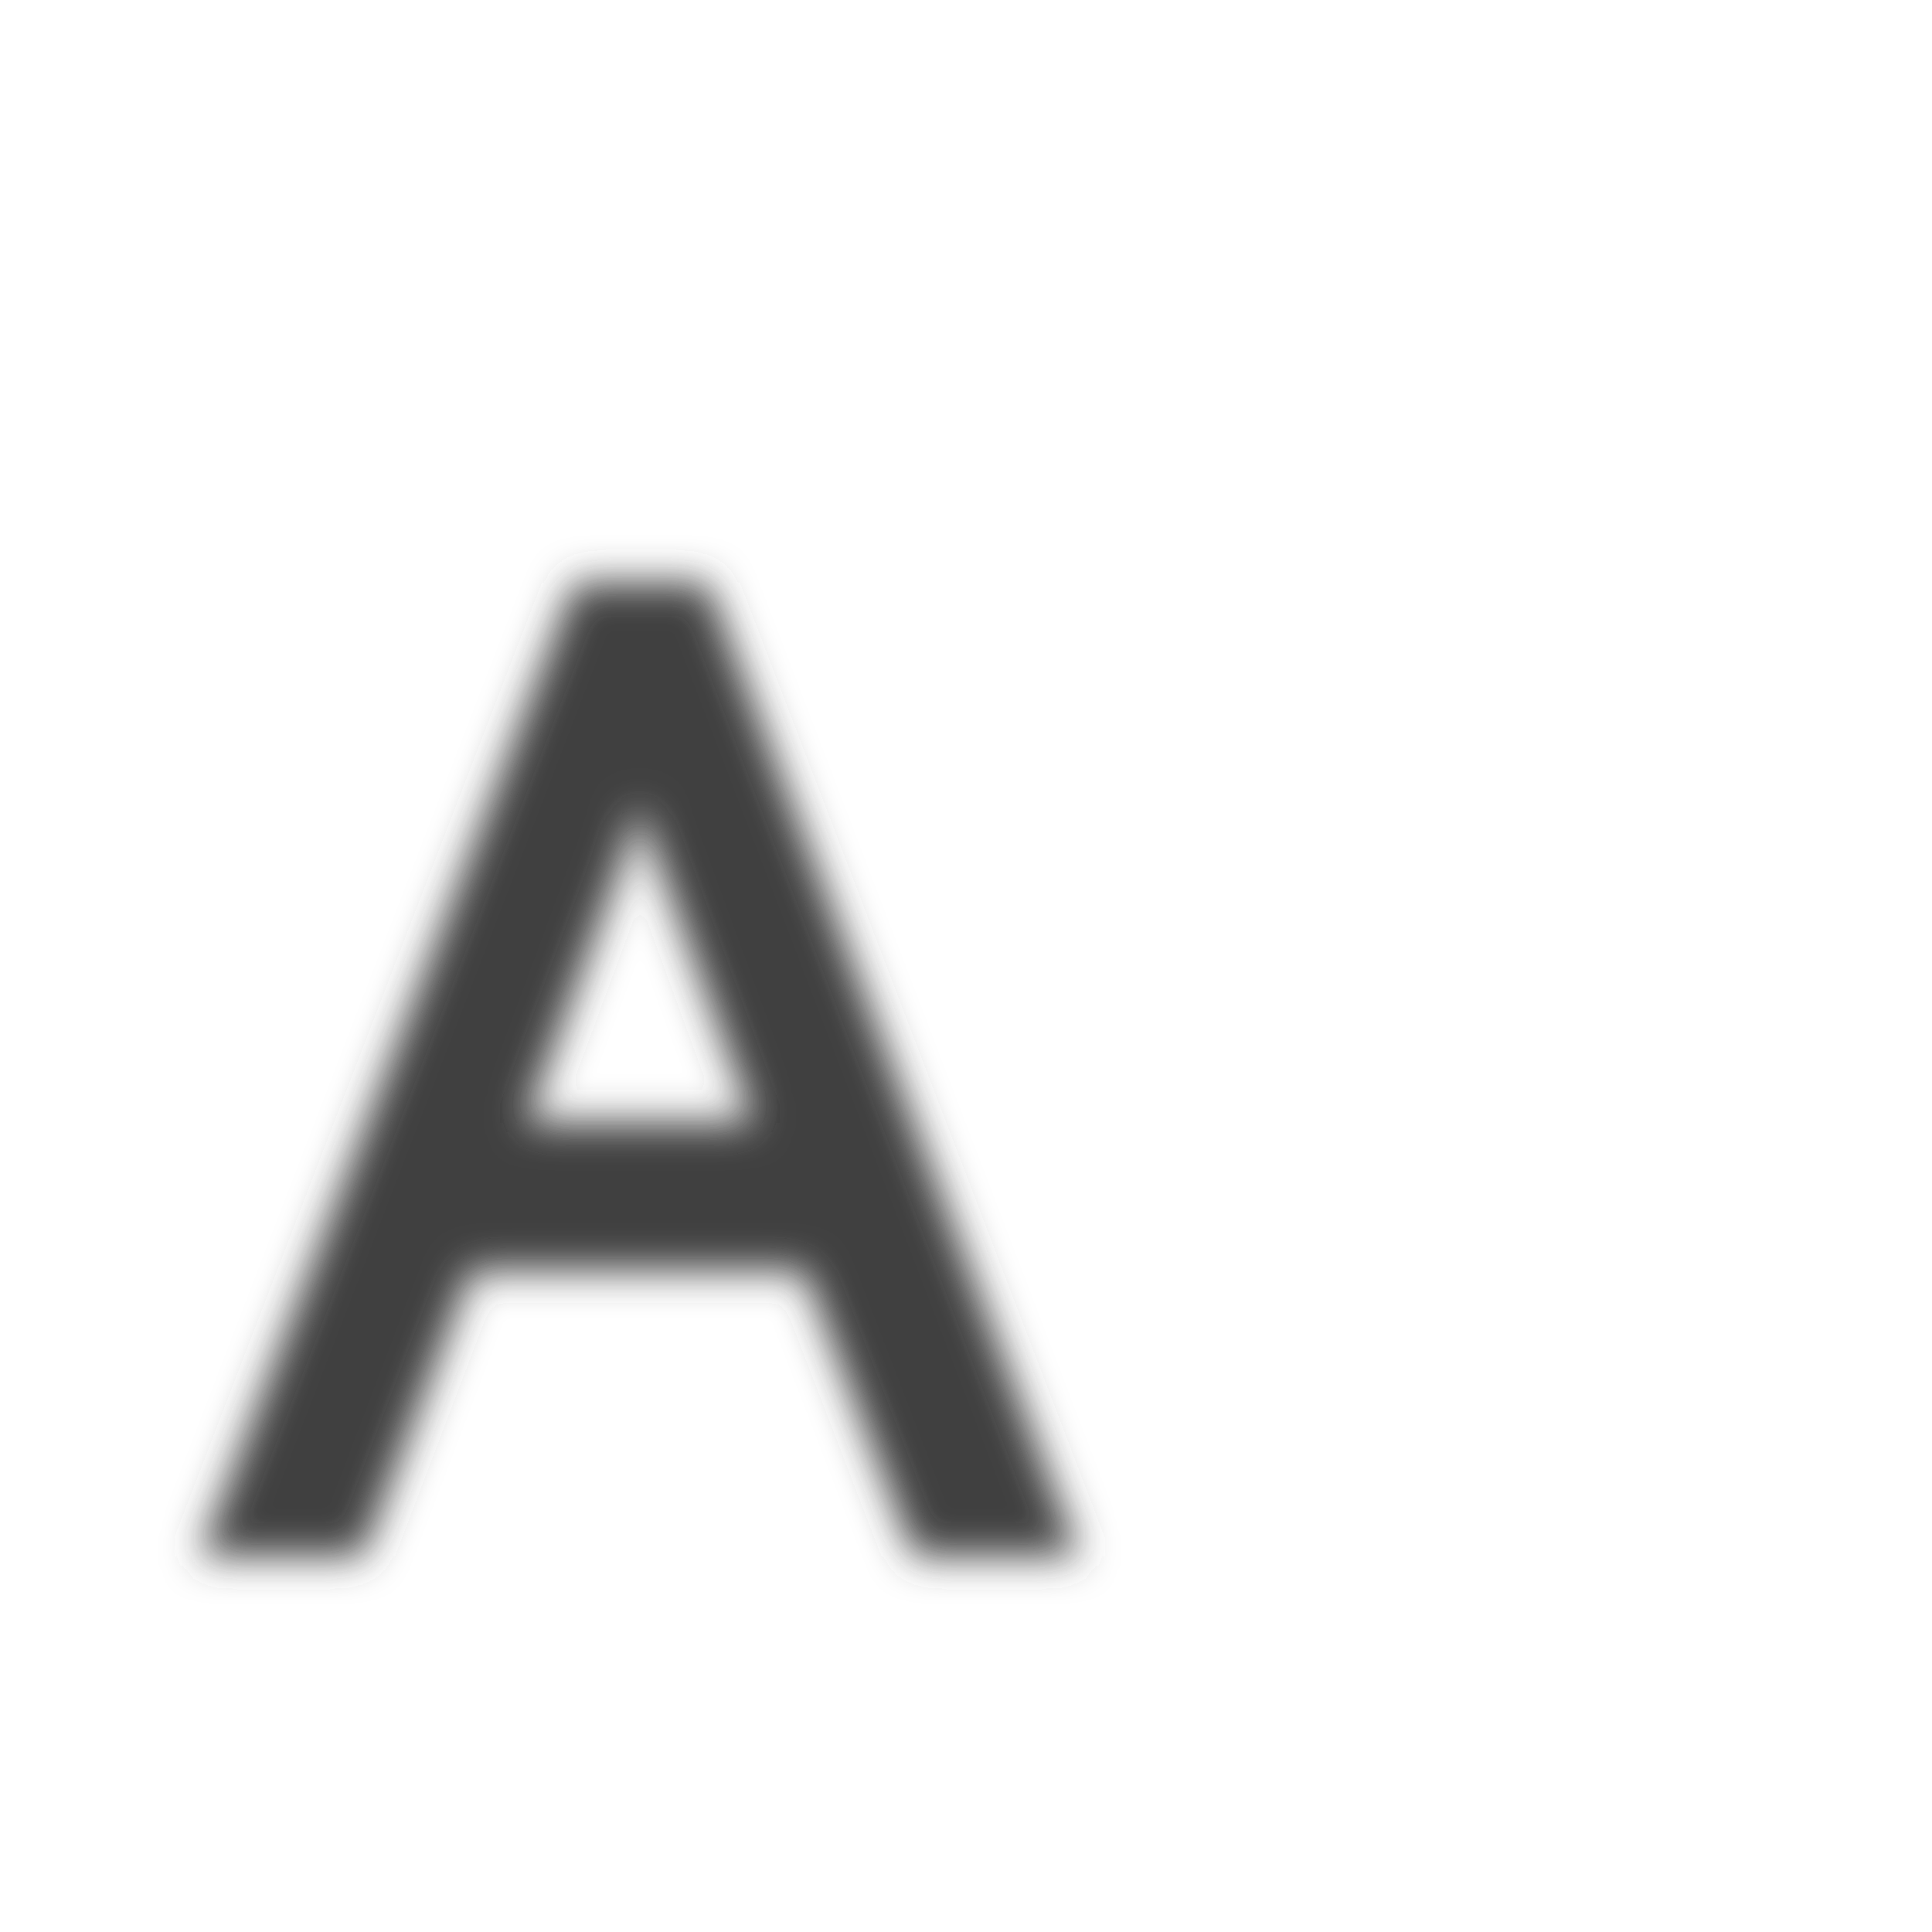
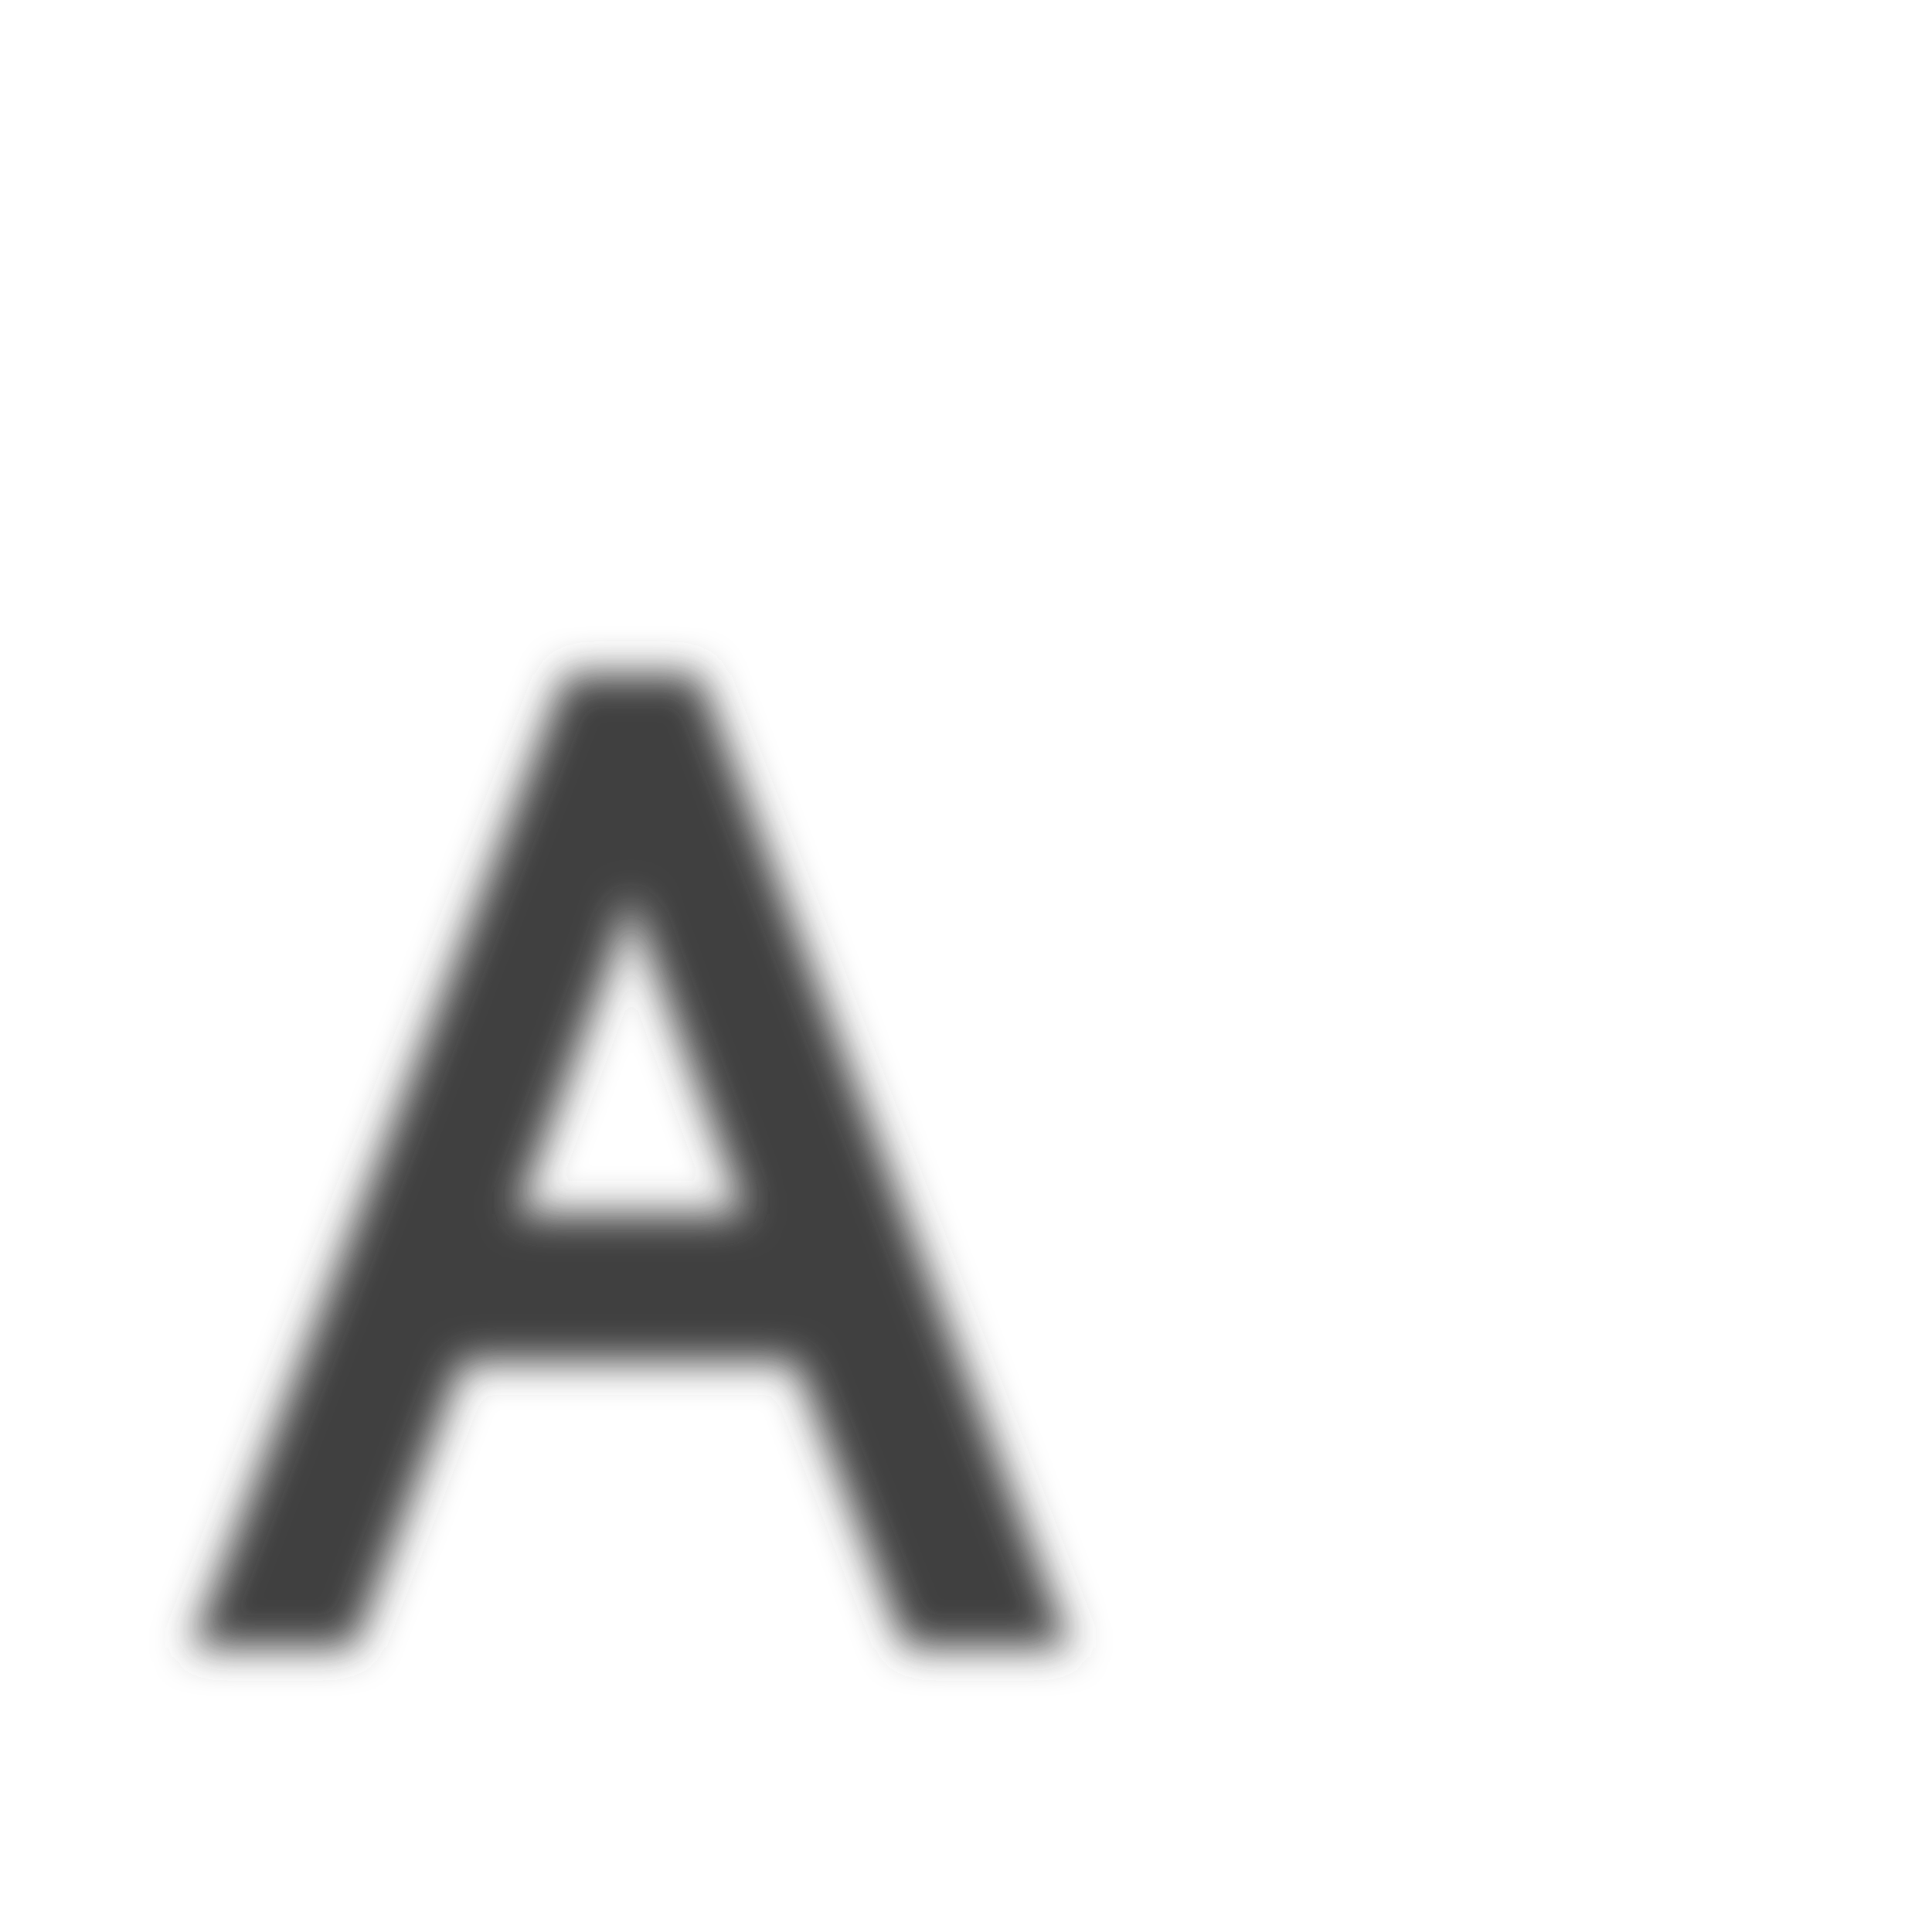
<svg xmlns="http://www.w3.org/2000/svg" width="20" height="20" id="svg3039" version="1.1">
  <defs id="defs3041">
    <filter id="filter19724">
      <feGaussianBlur stdDeviation="0.232" id="feGaussianBlur19726" />
    </filter>
    <filter id="filter19728">
      <feGaussianBlur stdDeviation="0.232" id="feGaussianBlur19730" />
    </filter>
  </defs>
  <g id="layer1" transform="translate(0,4)">
    <text xml:space="preserve" style="font-size:16px;font-style:normal;font-variant:normal;font-weight:normal;font-stretch:normal;text-align:center;line-height:25%;letter-spacing:0px;word-spacing:0px;writing-mode:lr-tb;text-anchor:middle;fill:#000000;fill-opacity:1;stroke:none;font-family:Latin Modern Math;-inkscape-font-specification:Latin Modern Math" x="8.976" y="11.98" id="text3091">
      <tspan id="tspan3093" x="8.976" y="11.98" />
    </text>
    <text xml:space="preserve" style="font-size:16px;font-style:normal;font-variant:normal;font-weight:normal;font-stretch:normal;text-align:center;line-height:25%;letter-spacing:0px;word-spacing:0px;writing-mode:lr-tb;text-anchor:middle;fill:#000000;fill-opacity:1;stroke:none;font-family:Latin Modern Math;-inkscape-font-specification:Latin Modern Math" x="8.073" y="12.961" id="text3122">
      <tspan id="tspan3124" x="8.073" y="12.961" />
    </text>
    <text xml:space="preserve" style="font-size:16px;font-style:normal;font-variant:normal;font-weight:normal;font-stretch:normal;text-align:center;line-height:25%;letter-spacing:0px;word-spacing:0px;writing-mode:lr-tb;text-anchor:middle;fill:#000000;fill-opacity:1;stroke:none;font-family:Latin Modern Math;-inkscape-font-specification:Latin Modern Math" x="8.028" y="12.006" id="text3126">
      <tspan id="tspan3128" x="8.028" y="12.006" />
    </text>
    <text xml:space="preserve" style="font-size:16px;font-style:normal;font-variant:normal;font-weight:normal;font-stretch:normal;text-align:center;line-height:25%;letter-spacing:0px;word-spacing:0px;writing-mode:lr-tb;text-anchor:middle;fill:#000000;fill-opacity:1;stroke:none;font-family:Latin Modern Math;-inkscape-font-specification:Latin Modern Math" x="8.011" y="13.016" id="text3130">
      <tspan id="tspan3132" x="8.011" y="13.016" />
    </text>
    <text xml:space="preserve" style="font-size:16px;font-style:normal;font-variant:normal;font-weight:500;font-stretch:normal;text-align:center;line-height:25%;letter-spacing:0px;word-spacing:0px;writing-mode:lr-tb;text-anchor:middle;fill:#000000;fill-opacity:1;stroke:none;font-family:CMU Typewriter Text;-inkscape-font-specification:CMU Typewriter Text Medium" x="8.057" y="14.029" id="text2999">
      <tspan id="tspan3001" x="8.057" y="14.029" />
    </text>
    <text xml:space="preserve" style="font-size:16px;font-style:normal;font-variant:normal;font-weight:500;font-stretch:normal;text-align:center;line-height:25%;letter-spacing:0px;word-spacing:0px;writing-mode:lr-tb;text-anchor:middle;fill:#000000;fill-opacity:1;stroke:none;font-family:CMU Serif;-inkscape-font-specification:CMU Serif Medium" x="8" y="13.02" id="text3030">
      <tspan id="tspan3032" x="8" y="13.02" />
    </text>
    <text xml:space="preserve" style="font-size:16px;font-style:italic;font-variant:normal;font-weight:bold;font-stretch:normal;text-align:center;line-height:25%;letter-spacing:0px;word-spacing:0px;writing-mode:lr-tb;text-anchor:middle;fill:#000000;fill-opacity:1;stroke:none;font-family:CMU Classical Serif;-inkscape-font-specification:CMU Classical Serif Bold Italic" x="8.047" y="13.056" id="text3072">
      <tspan id="tspan3074" x="8.047" y="13.056" />
    </text>
    <text xml:space="preserve" style="font-size:16px;font-style:italic;font-variant:normal;font-weight:bold;font-stretch:normal;text-align:center;line-height:25%;letter-spacing:0px;word-spacing:0px;writing-mode:lr-tb;text-anchor:middle;fill:#000000;fill-opacity:1;stroke:none;font-family:CMU Classical Serif;-inkscape-font-specification:CMU Classical Serif Bold Italic" x="6.026" y="13.02" id="text3076">
      <tspan id="tspan3078" x="6.026" y="13.02" />
    </text>
-     <text xml:space="preserve" style="font-size:20.15px;font-style:normal;font-variant:normal;font-weight:500;font-stretch:normal;text-align:center;line-height:25%;letter-spacing:0px;word-spacing:0px;writing-mode:lr-tb;text-anchor:middle;fill:#404040;fill-opacity:1;stroke:#404040;stroke-width:0.5;stroke-miterlimit:4;stroke-dasharray:none;filter:url(#filter19728);font-family:CMU Serif;-inkscape-font-specification:CMU Serif Medium" x="6.891" y="12.044" id="text3221" transform="matrix(0.8633856,0,0,0.9517637,-0.7890899,0.4733313)">
+     <text xml:space="preserve" style="font-size:20.15px;font-style:normal;font-variant:normal;font-weight:500;font-stretch:normal;text-align:center;line-height:25%;letter-spacing:0px;word-spacing:0px;writing-mode:lr-tb;text-anchor:middle;fill:#404040;fill-opacity:1;stroke:#404040;stroke-width:0.5;stroke-miterlimit:4;stroke-dasharray:none;filter:url(#filter19728);font-family:CMU Serif;-inkscape-font-specification:CMU Serif Medium" x="6.891" y="12.044" id="text3221" transform="matrix(0.8633856,0,0,0.9517637,-0.8791889,1.419371)">
      <tspan id="tspan3223" x="6.891" y="12.044">N</tspan>
    </text>
-     <text xml:space="preserve" style="font-size:15.094px;font-style:normal;font-variant:normal;font-weight:500;font-stretch:normal;text-align:center;line-height:25%;letter-spacing:0px;word-spacing:0px;writing-mode:lr-tb;text-anchor:middle;fill:#404040;fill-opacity:1;stroke:#404040;stroke-width:0.5;stroke-miterlimit:4;stroke-dasharray:none;filter:url(#filter19724);font-family:CMU Serif;-inkscape-font-specification:CMU Serif Medium" x="17.048" y="12.638" id="text3225" transform="matrix(0.8791953,0,0,0.8898544,0.2672795,0.641203)">
+     <text xml:space="preserve" style="font-size:15.094px;font-style:normal;font-variant:normal;font-weight:500;font-stretch:normal;text-align:center;line-height:25%;letter-spacing:0px;word-spacing:0px;writing-mode:lr-tb;text-anchor:middle;fill:#404040;fill-opacity:1;stroke:#404040;stroke-width:0.5;stroke-miterlimit:4;stroke-dasharray:none;filter:url(#filter19724);font-family:CMU Serif;-inkscape-font-specification:CMU Serif Medium" x="17.048" y="12.638" id="text3225" transform="matrix(0.8791953,0,0,0.8898544,0.1771805,1.587243)">
      <tspan id="tspan3227" x="17.048" y="12.638">A</tspan>
    </text>
  </g>
</svg>
